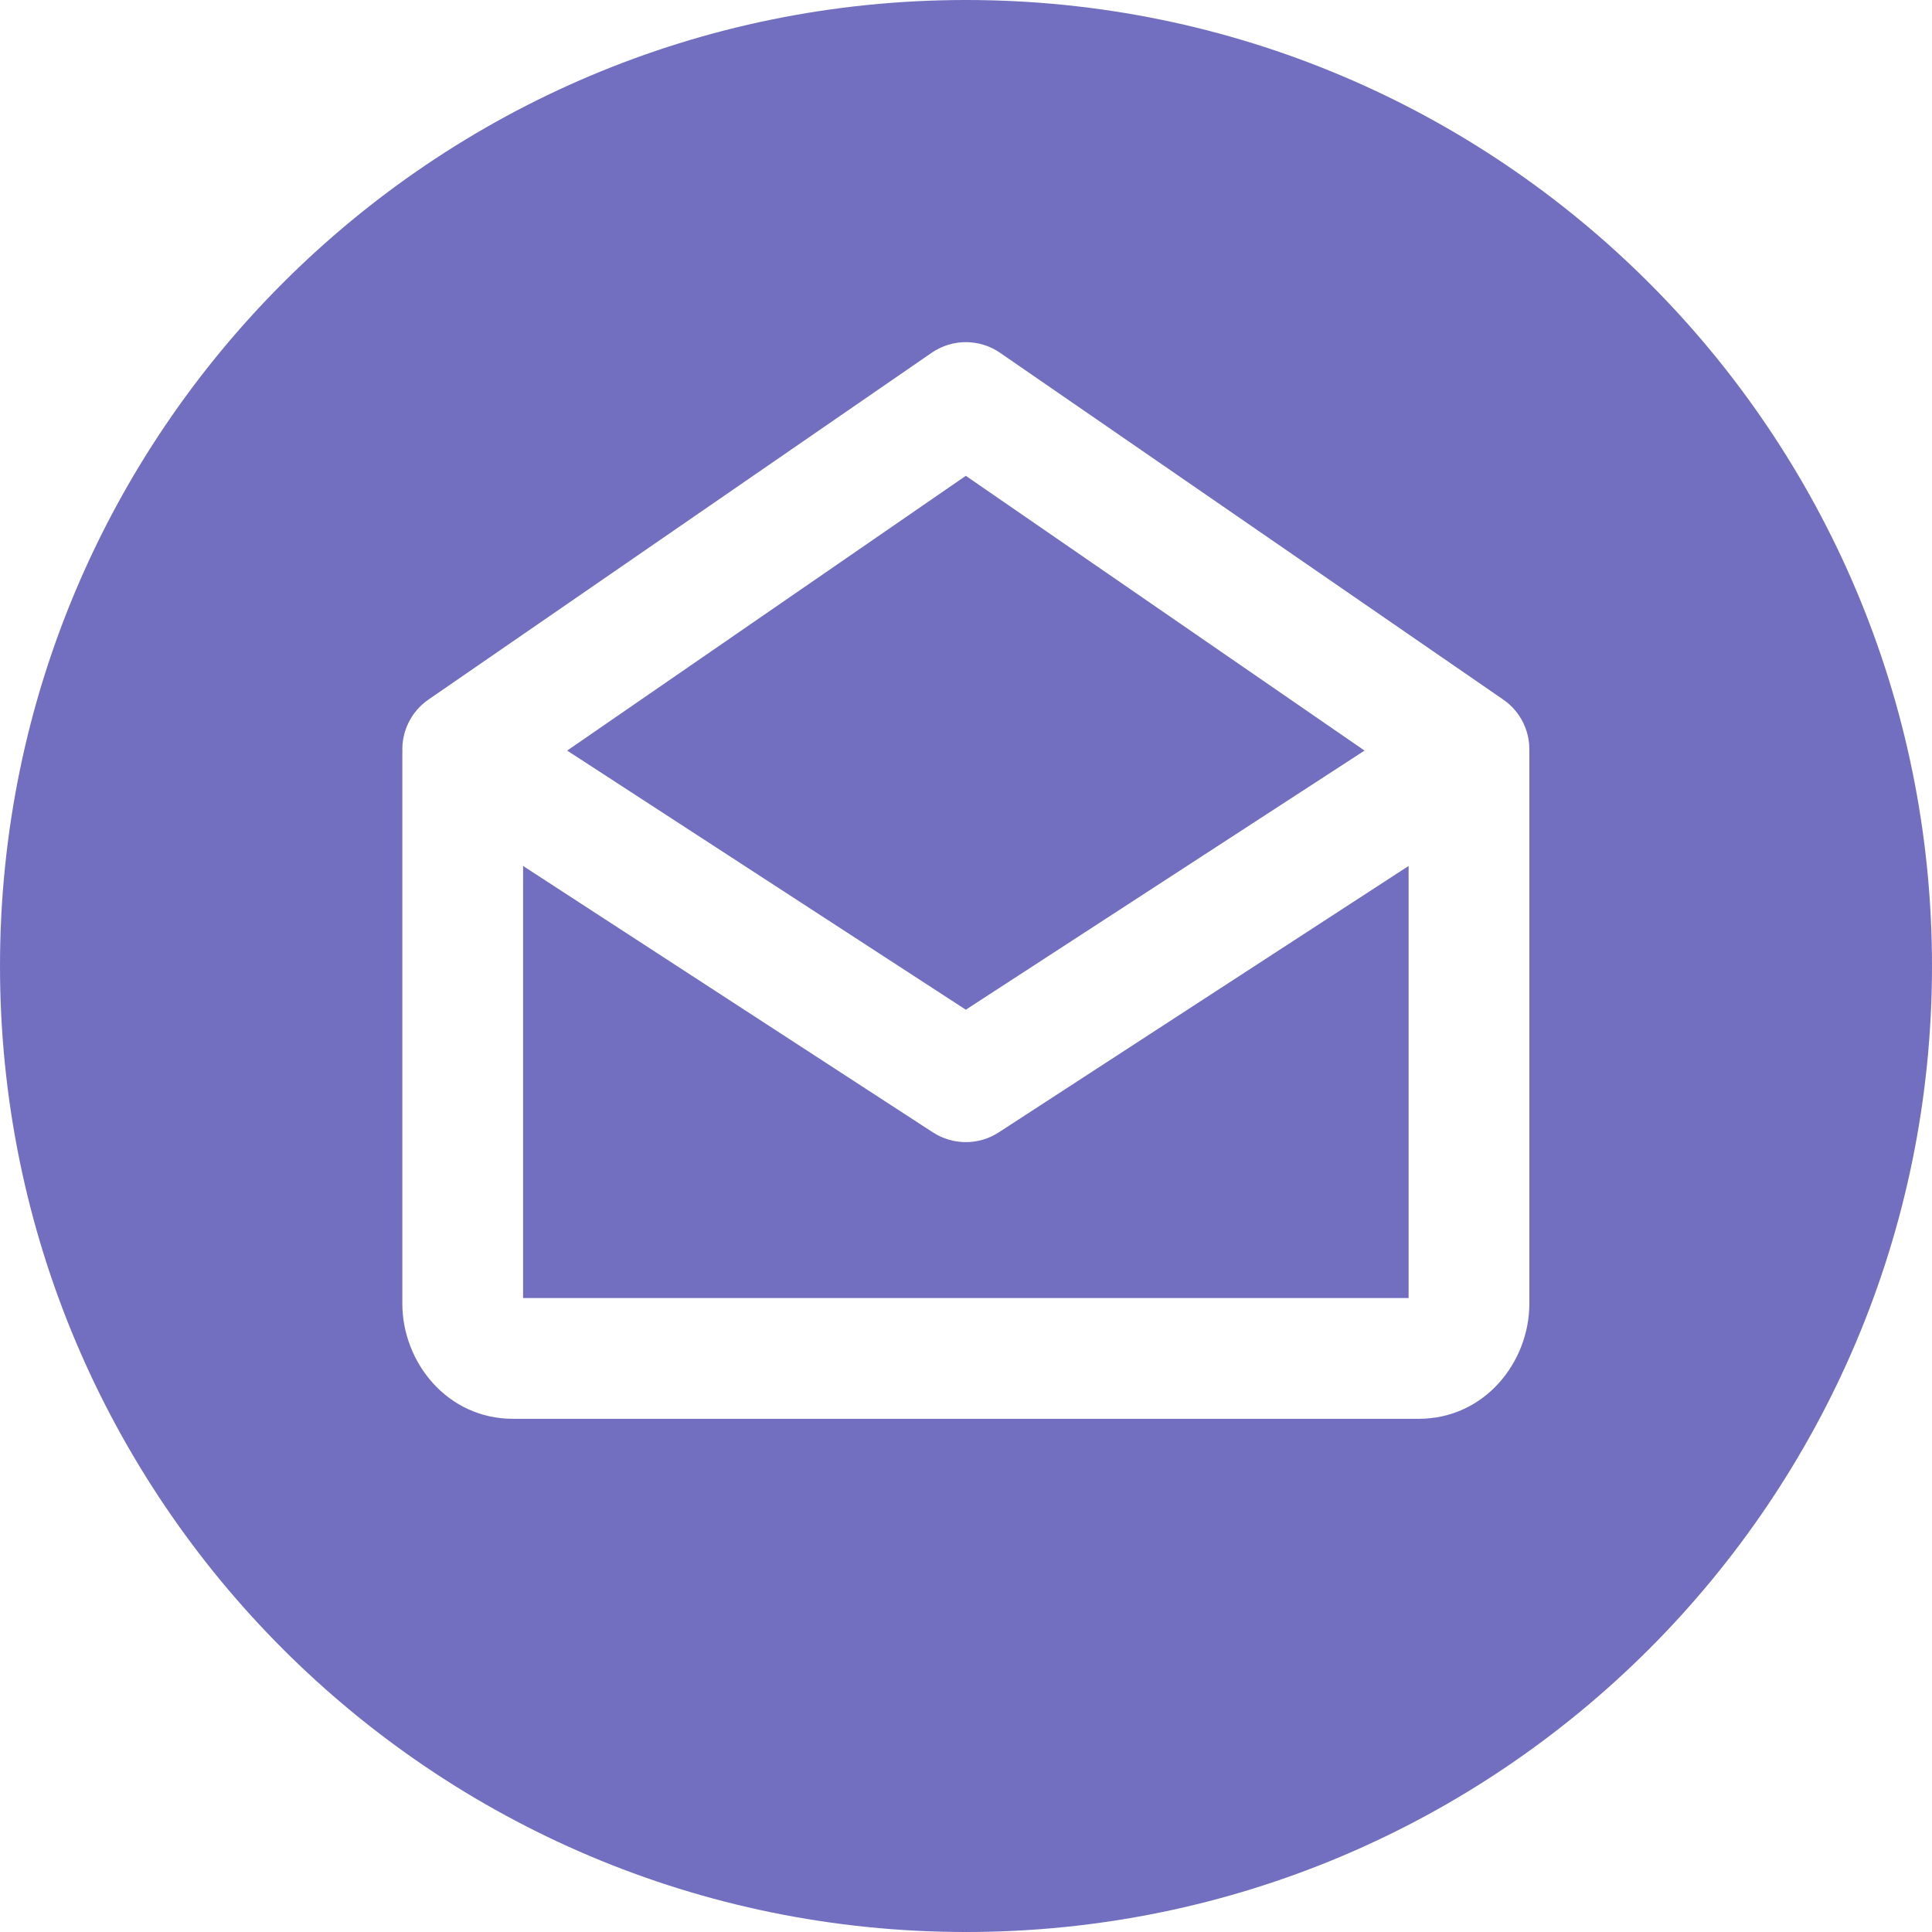
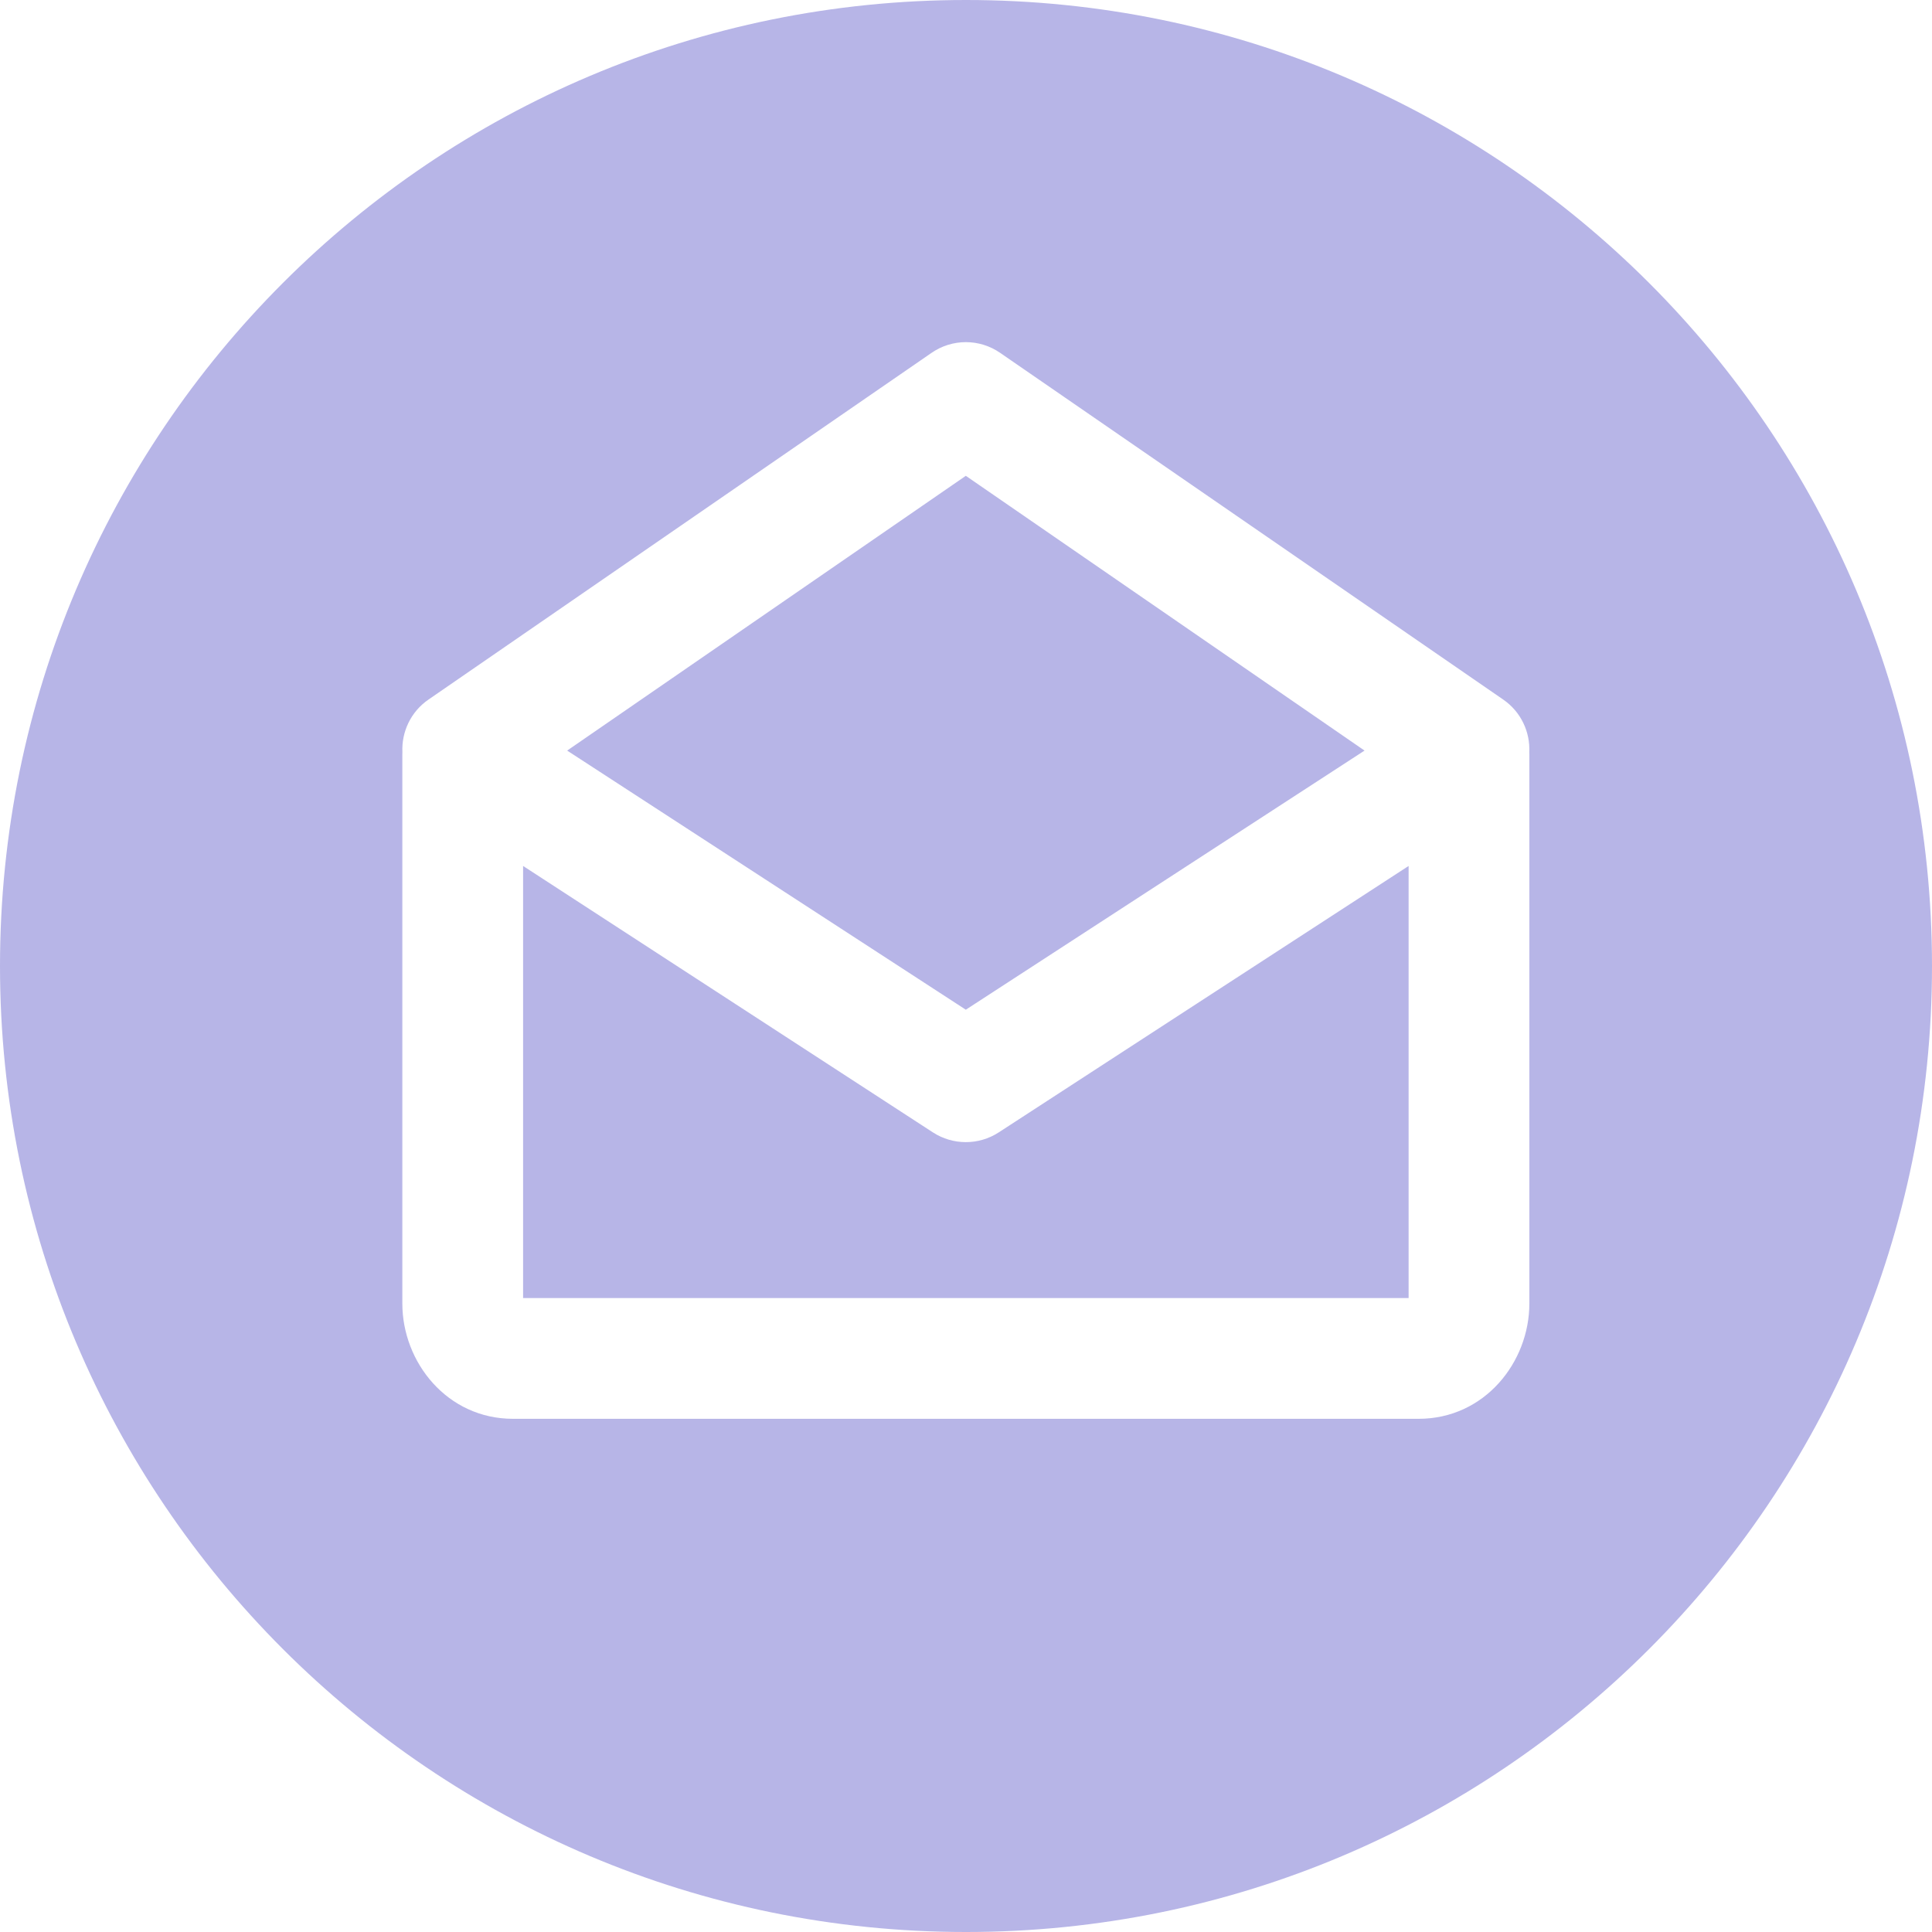
<svg xmlns="http://www.w3.org/2000/svg" width="32" height="32" viewBox="0 0 32 32" fill="none">
-   <path fill-rule="evenodd" clip-rule="evenodd" d="M32 16C32 24.837 24.837 32 16 32C7.163 32 0 24.837 0 16C0 7.163 7.163 0 16 0C24.837 0 32 7.163 32 16ZM6.665 12.457C6.65 12.124 6.802 11.79 7.097 11.587L15.43 5.844C15.772 5.608 16.223 5.608 16.565 5.844L24.898 11.587C25.193 11.79 25.345 12.124 25.33 12.457C25.33 12.471 25.331 12.486 25.331 12.501V21.591C25.331 22.562 24.59 23.5 23.497 23.5H8.497C7.405 23.5 6.664 22.562 6.664 21.591V12.501C6.664 12.486 6.664 12.471 6.665 12.457ZM22.601 12.432L15.997 16.724L9.394 12.432L15.997 7.881L22.601 12.432ZM8.664 14.343V21.5H23.331V14.343L16.542 18.756C16.211 18.971 15.784 18.971 15.452 18.756L8.664 14.343Z" fill="#726FC0" />
+   <path fill-rule="evenodd" clip-rule="evenodd" d="M32 16C32 24.837 24.837 32 16 32C7.163 32 0 24.837 0 16C0 7.163 7.163 0 16 0C24.837 0 32 7.163 32 16ZM6.665 12.457C6.65 12.124 6.802 11.79 7.097 11.587L15.43 5.844C15.772 5.608 16.223 5.608 16.565 5.844L24.898 11.587C25.193 11.79 25.345 12.124 25.33 12.457C25.33 12.471 25.331 12.486 25.331 12.501V21.591C25.331 22.562 24.59 23.5 23.497 23.5H8.497C7.405 23.5 6.664 22.562 6.664 21.591V12.501C6.664 12.486 6.664 12.471 6.665 12.457ZM22.601 12.432L15.997 16.724L9.394 12.432L15.997 7.881L22.601 12.432ZM8.664 14.343V21.5H23.331V14.343L16.542 18.756C16.211 18.971 15.784 18.971 15.452 18.756L8.664 14.343Z" fill="#B7B5E7" />
</svg>
